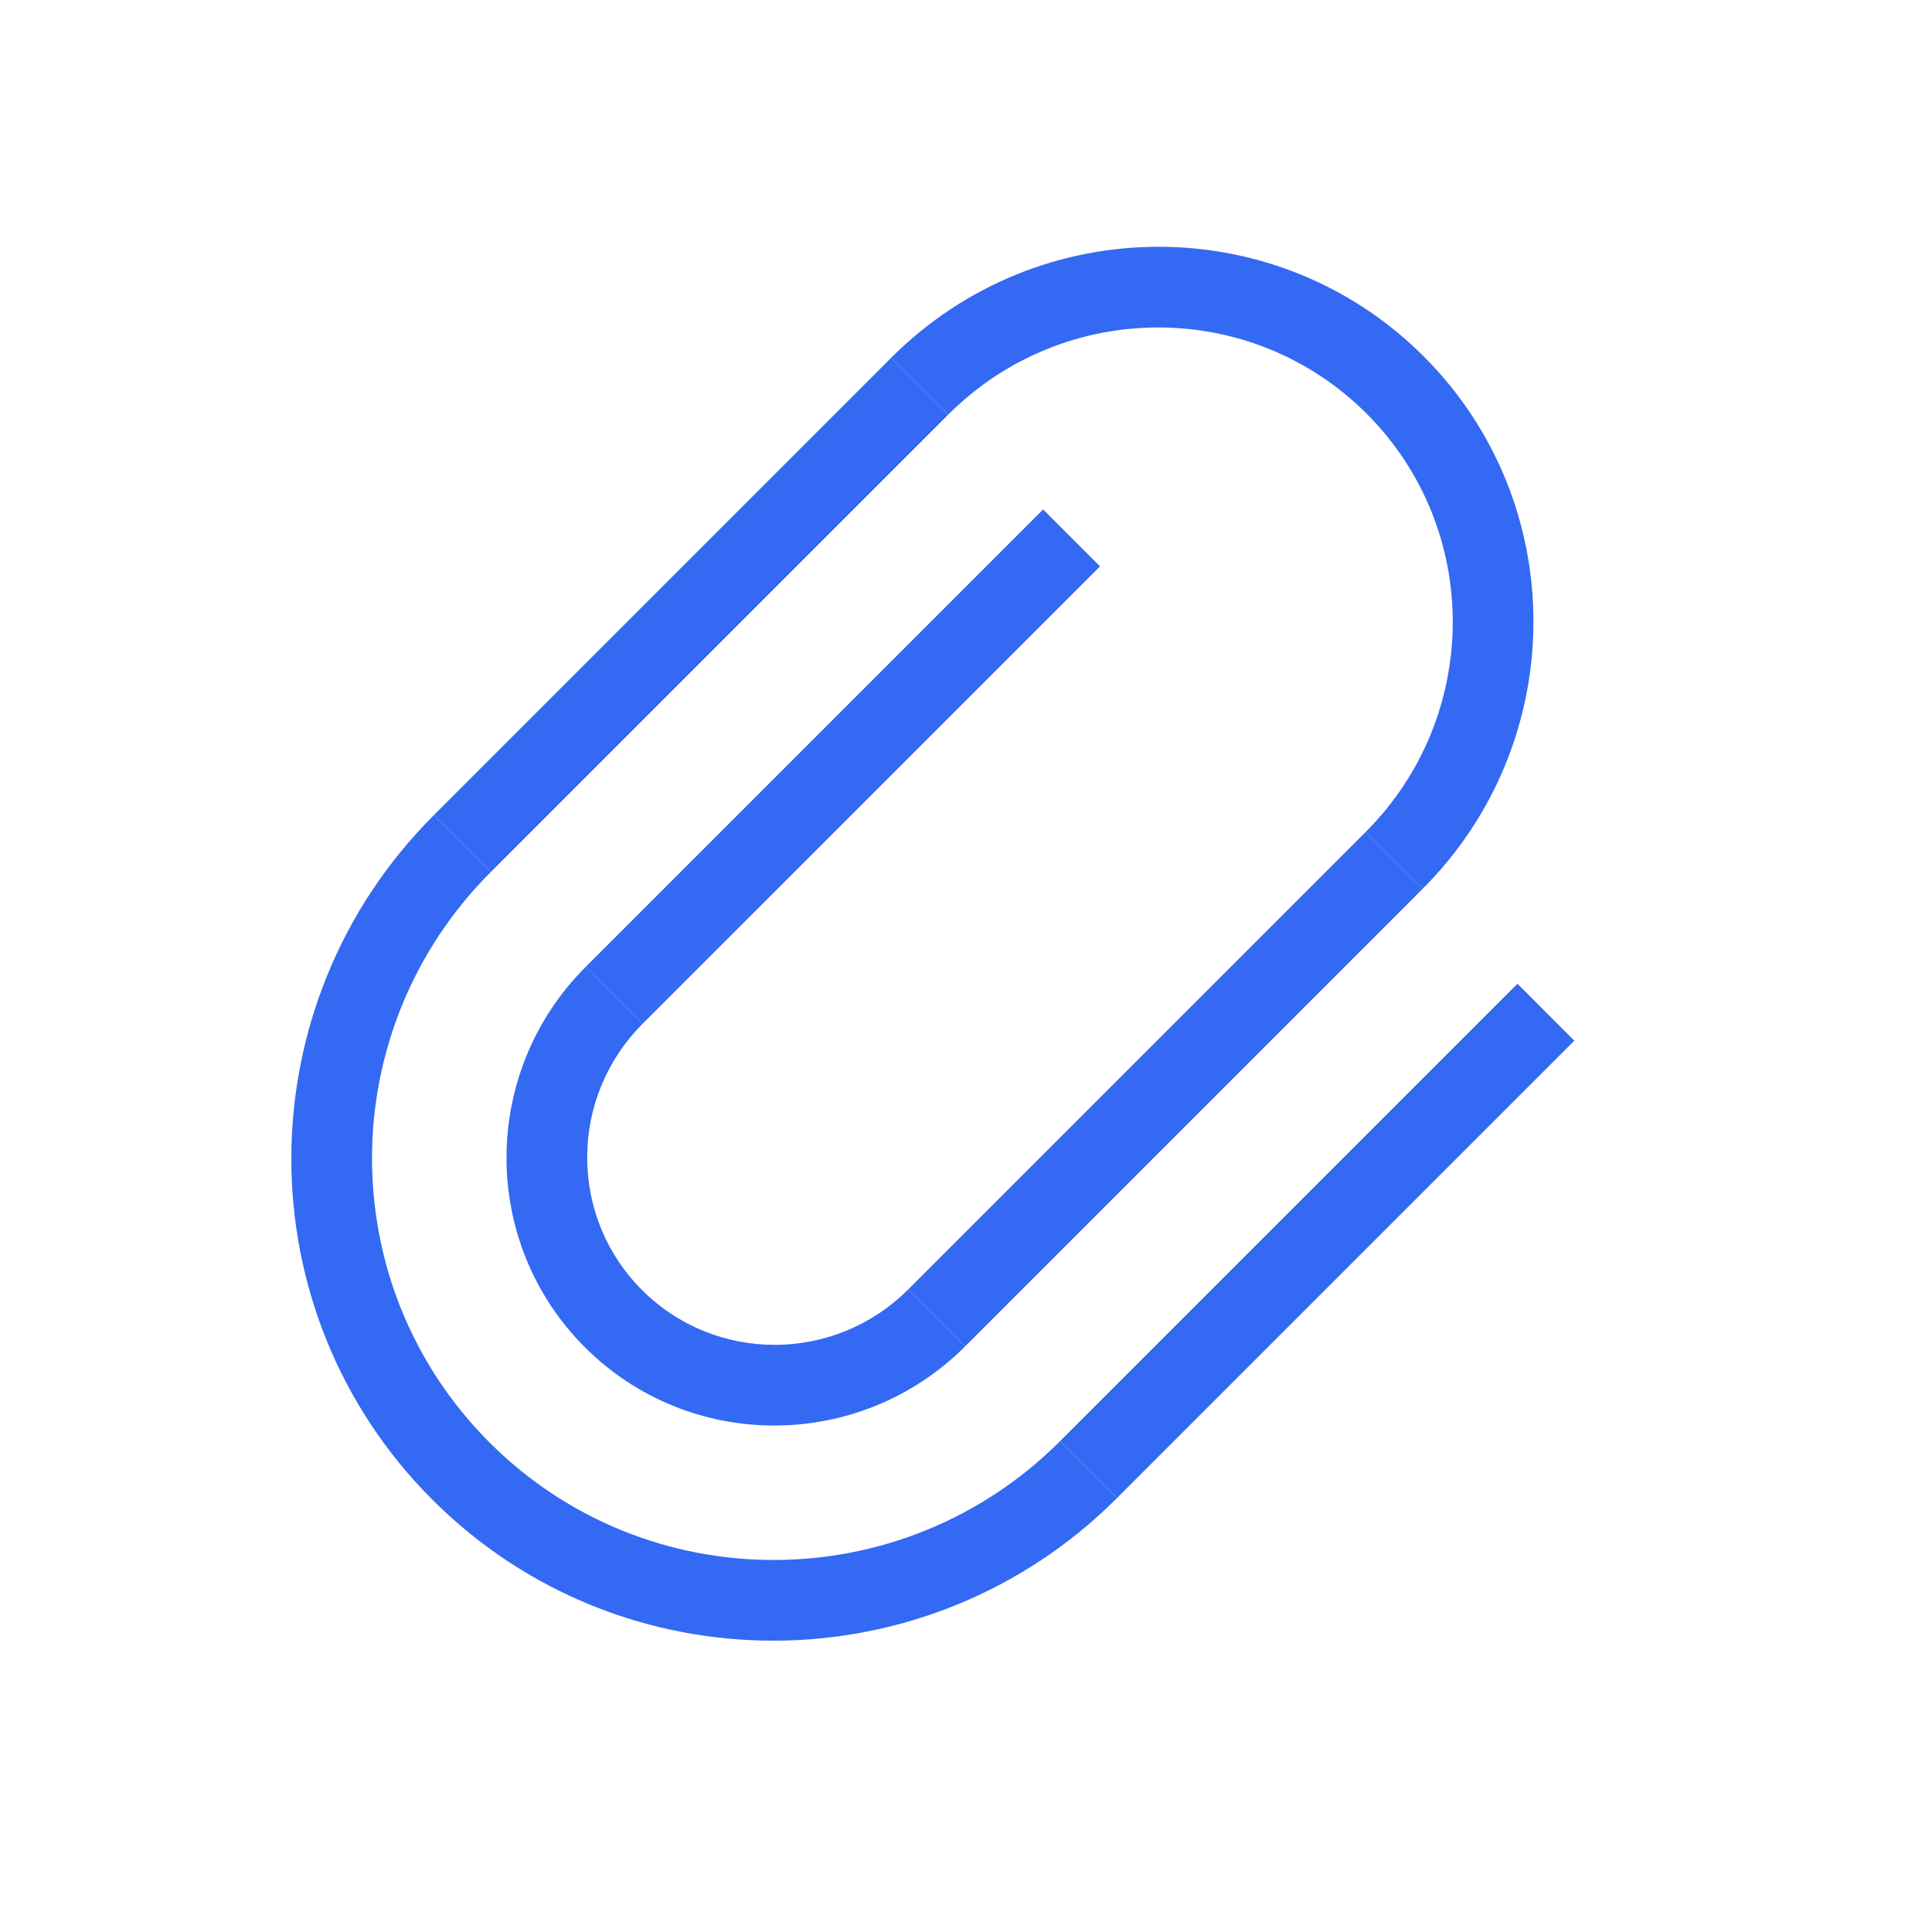
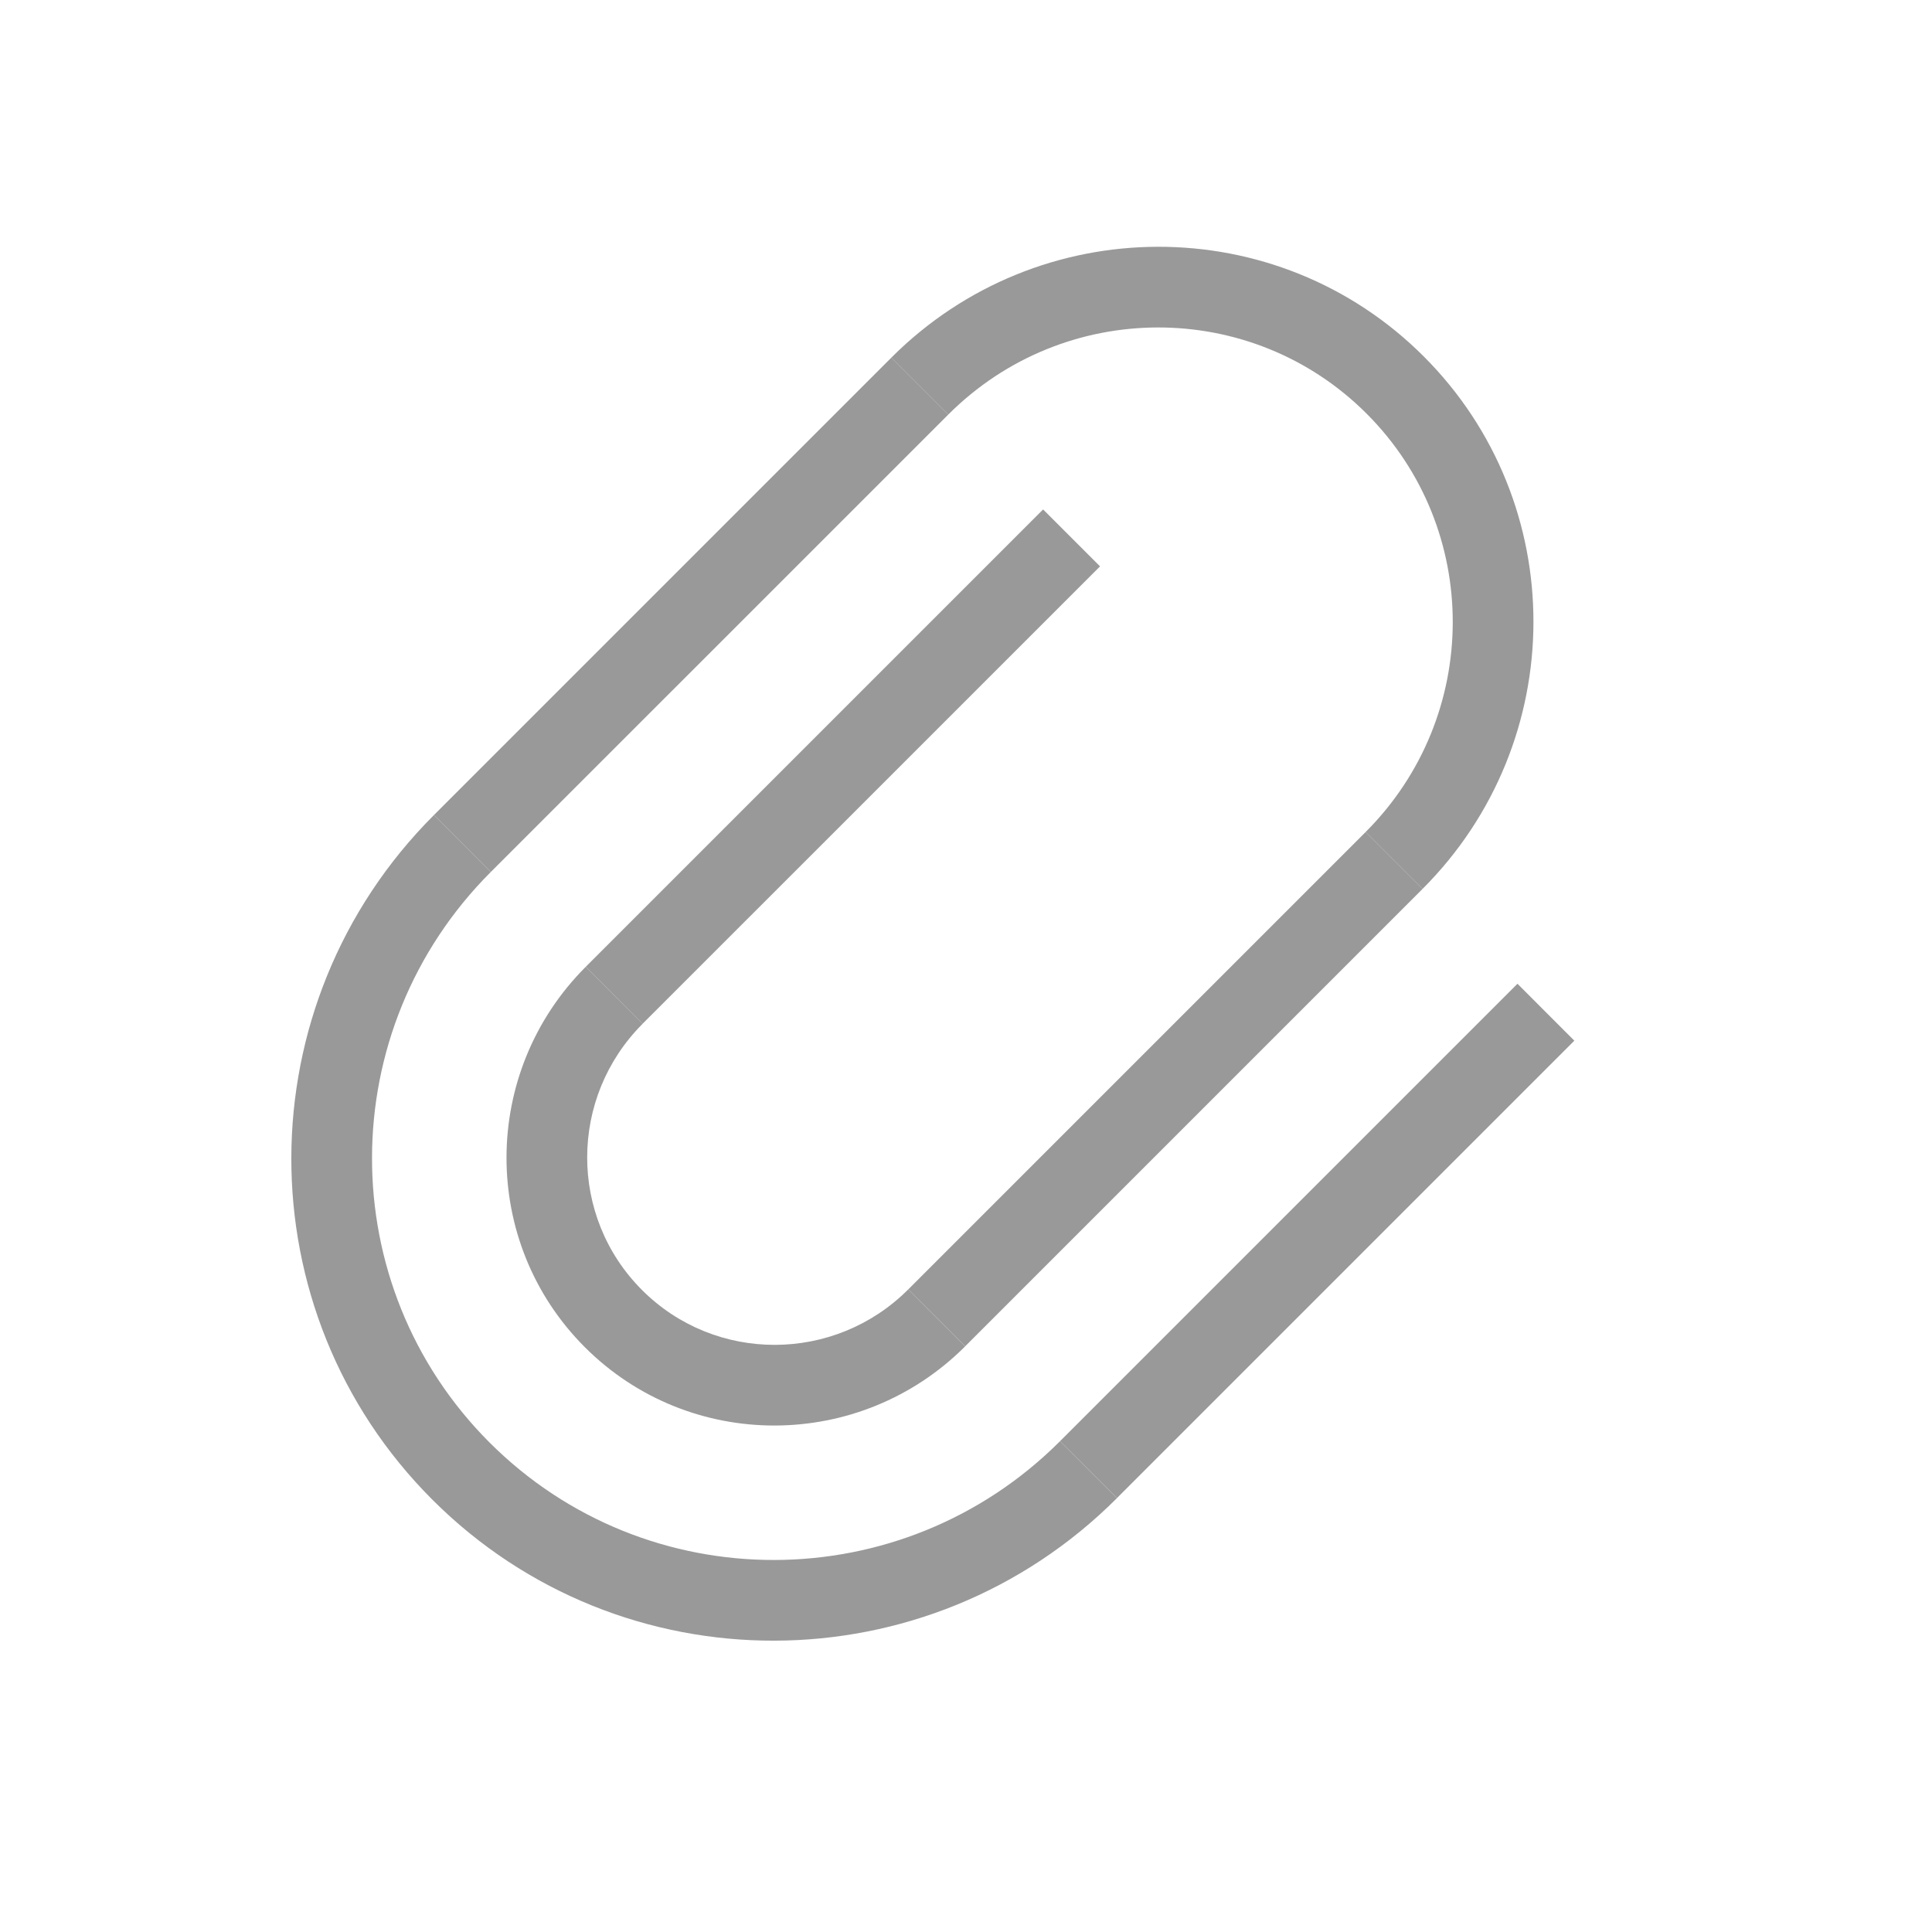
<svg xmlns="http://www.w3.org/2000/svg" width="32" height="32" viewBox="0 0 32 32" fill="none">
-   <path fill-rule="evenodd" clip-rule="evenodd" d="M7.187 13.5L14.763 5.924L15.706 6.867L8.129 14.443L7.187 13.5Z" fill="#3369F3" />
-   <path fill-rule="evenodd" clip-rule="evenodd" d="M9.701 16.014L17.277 8.438L18.22 9.381L10.643 16.957L9.701 16.014Z" fill="#3369F3" />
-   <path fill-rule="evenodd" clip-rule="evenodd" d="M15.043 21.357L22.619 13.781L23.562 14.723L15.986 22.299L15.043 21.357Z" fill="#3369F3" />
-   <path fill-rule="evenodd" clip-rule="evenodd" d="M17.557 23.871L25.134 16.294L26.076 17.237L18.5 24.813L17.557 23.871Z" fill="#3369F3" />
-   <path fill-rule="evenodd" clip-rule="evenodd" d="M17.557 23.871C14.942 26.486 10.712 26.495 8.108 23.892C5.505 21.288 5.514 17.058 8.129 14.443L7.187 13.5C4.048 16.638 4.037 21.715 7.161 24.839C10.286 27.963 15.362 27.952 18.5 24.814L17.557 23.871Z" fill="#3369F3" />
-   <path fill-rule="evenodd" clip-rule="evenodd" d="M22.619 13.781L23.562 14.723C26.003 12.283 26.012 8.334 23.582 5.904C21.152 3.474 17.203 3.483 14.763 5.924L15.706 6.867C17.623 4.949 20.726 4.942 22.635 6.851C24.544 8.76 24.537 11.863 22.619 13.781Z" fill="#3369F3" />
-   <path fill-rule="evenodd" clip-rule="evenodd" d="M9.701 16.014C7.958 17.758 7.951 20.578 9.687 22.314C11.423 24.049 14.243 24.043 15.986 22.3L15.043 21.357C13.823 22.577 11.849 22.582 10.634 21.367C9.419 20.152 9.423 18.178 10.644 16.957L9.701 16.014Z" fill="#3369F3" />
+   <path fill-rule="evenodd" clip-rule="evenodd" d="M7.187 13.5L14.763 5.924L15.706 6.867L8.129 14.443L7.187 13.5Z" fill="#999999" />
+   <path fill-rule="evenodd" clip-rule="evenodd" d="M9.701 16.014L17.277 8.438L18.22 9.381L10.643 16.957L9.701 16.014Z" fill="#999999" />
+   <path fill-rule="evenodd" clip-rule="evenodd" d="M15.043 21.357L22.619 13.781L23.562 14.723L15.986 22.299L15.043 21.357Z" fill="#999999" />
+   <path fill-rule="evenodd" clip-rule="evenodd" d="M17.557 23.871L25.134 16.294L26.076 17.237L18.5 24.813L17.557 23.871Z" fill="#999999" />
+   <path fill-rule="evenodd" clip-rule="evenodd" d="M17.557 23.871C14.942 26.486 10.712 26.495 8.108 23.892C5.505 21.288 5.514 17.058 8.129 14.443L7.187 13.5C4.048 16.638 4.037 21.715 7.161 24.839C10.286 27.963 15.362 27.952 18.5 24.814L17.557 23.871Z" fill="#999999" />
+   <path fill-rule="evenodd" clip-rule="evenodd" d="M22.619 13.781L23.562 14.723C26.003 12.283 26.012 8.334 23.582 5.904C21.152 3.474 17.203 3.483 14.763 5.924L15.706 6.867C17.623 4.949 20.726 4.942 22.635 6.851C24.544 8.76 24.537 11.863 22.619 13.781Z" fill="#999999" />
+   <path fill-rule="evenodd" clip-rule="evenodd" d="M9.701 16.014C7.958 17.758 7.951 20.578 9.687 22.314C11.423 24.049 14.243 24.043 15.986 22.3L15.043 21.357C13.823 22.577 11.849 22.582 10.634 21.367C9.419 20.152 9.423 18.178 10.644 16.957L9.701 16.014Z" fill="#999999" />
</svg>
